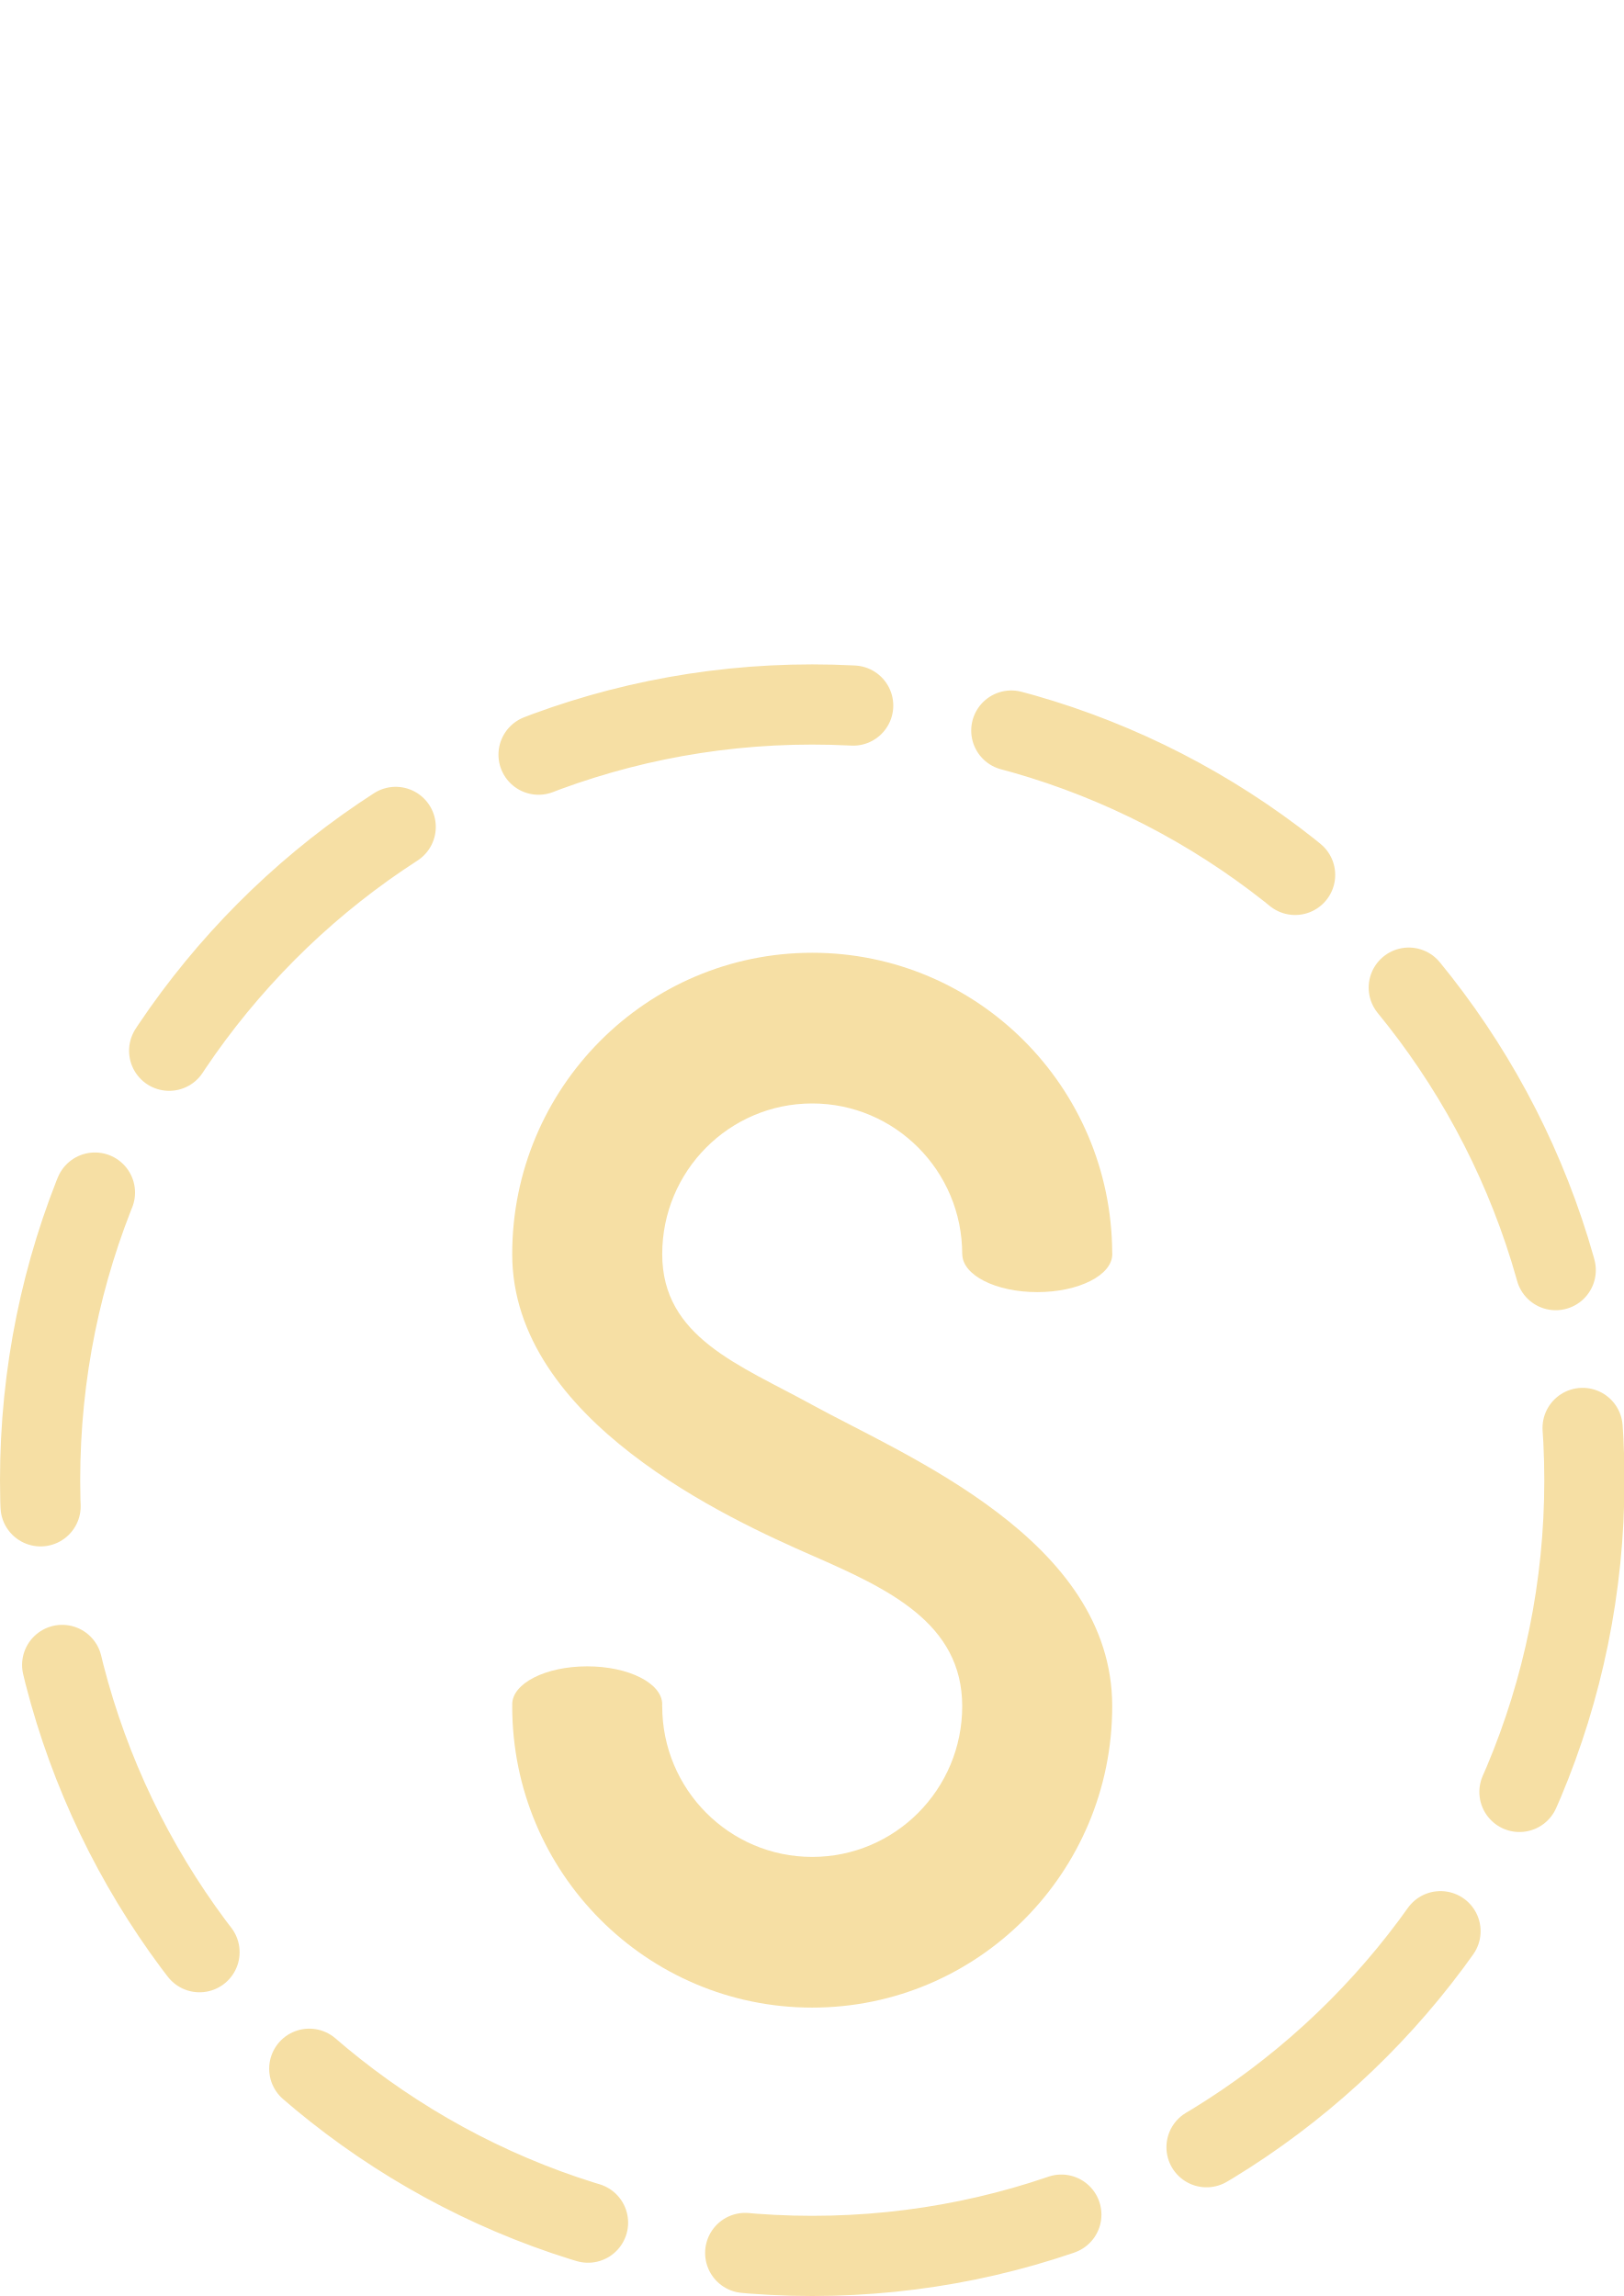
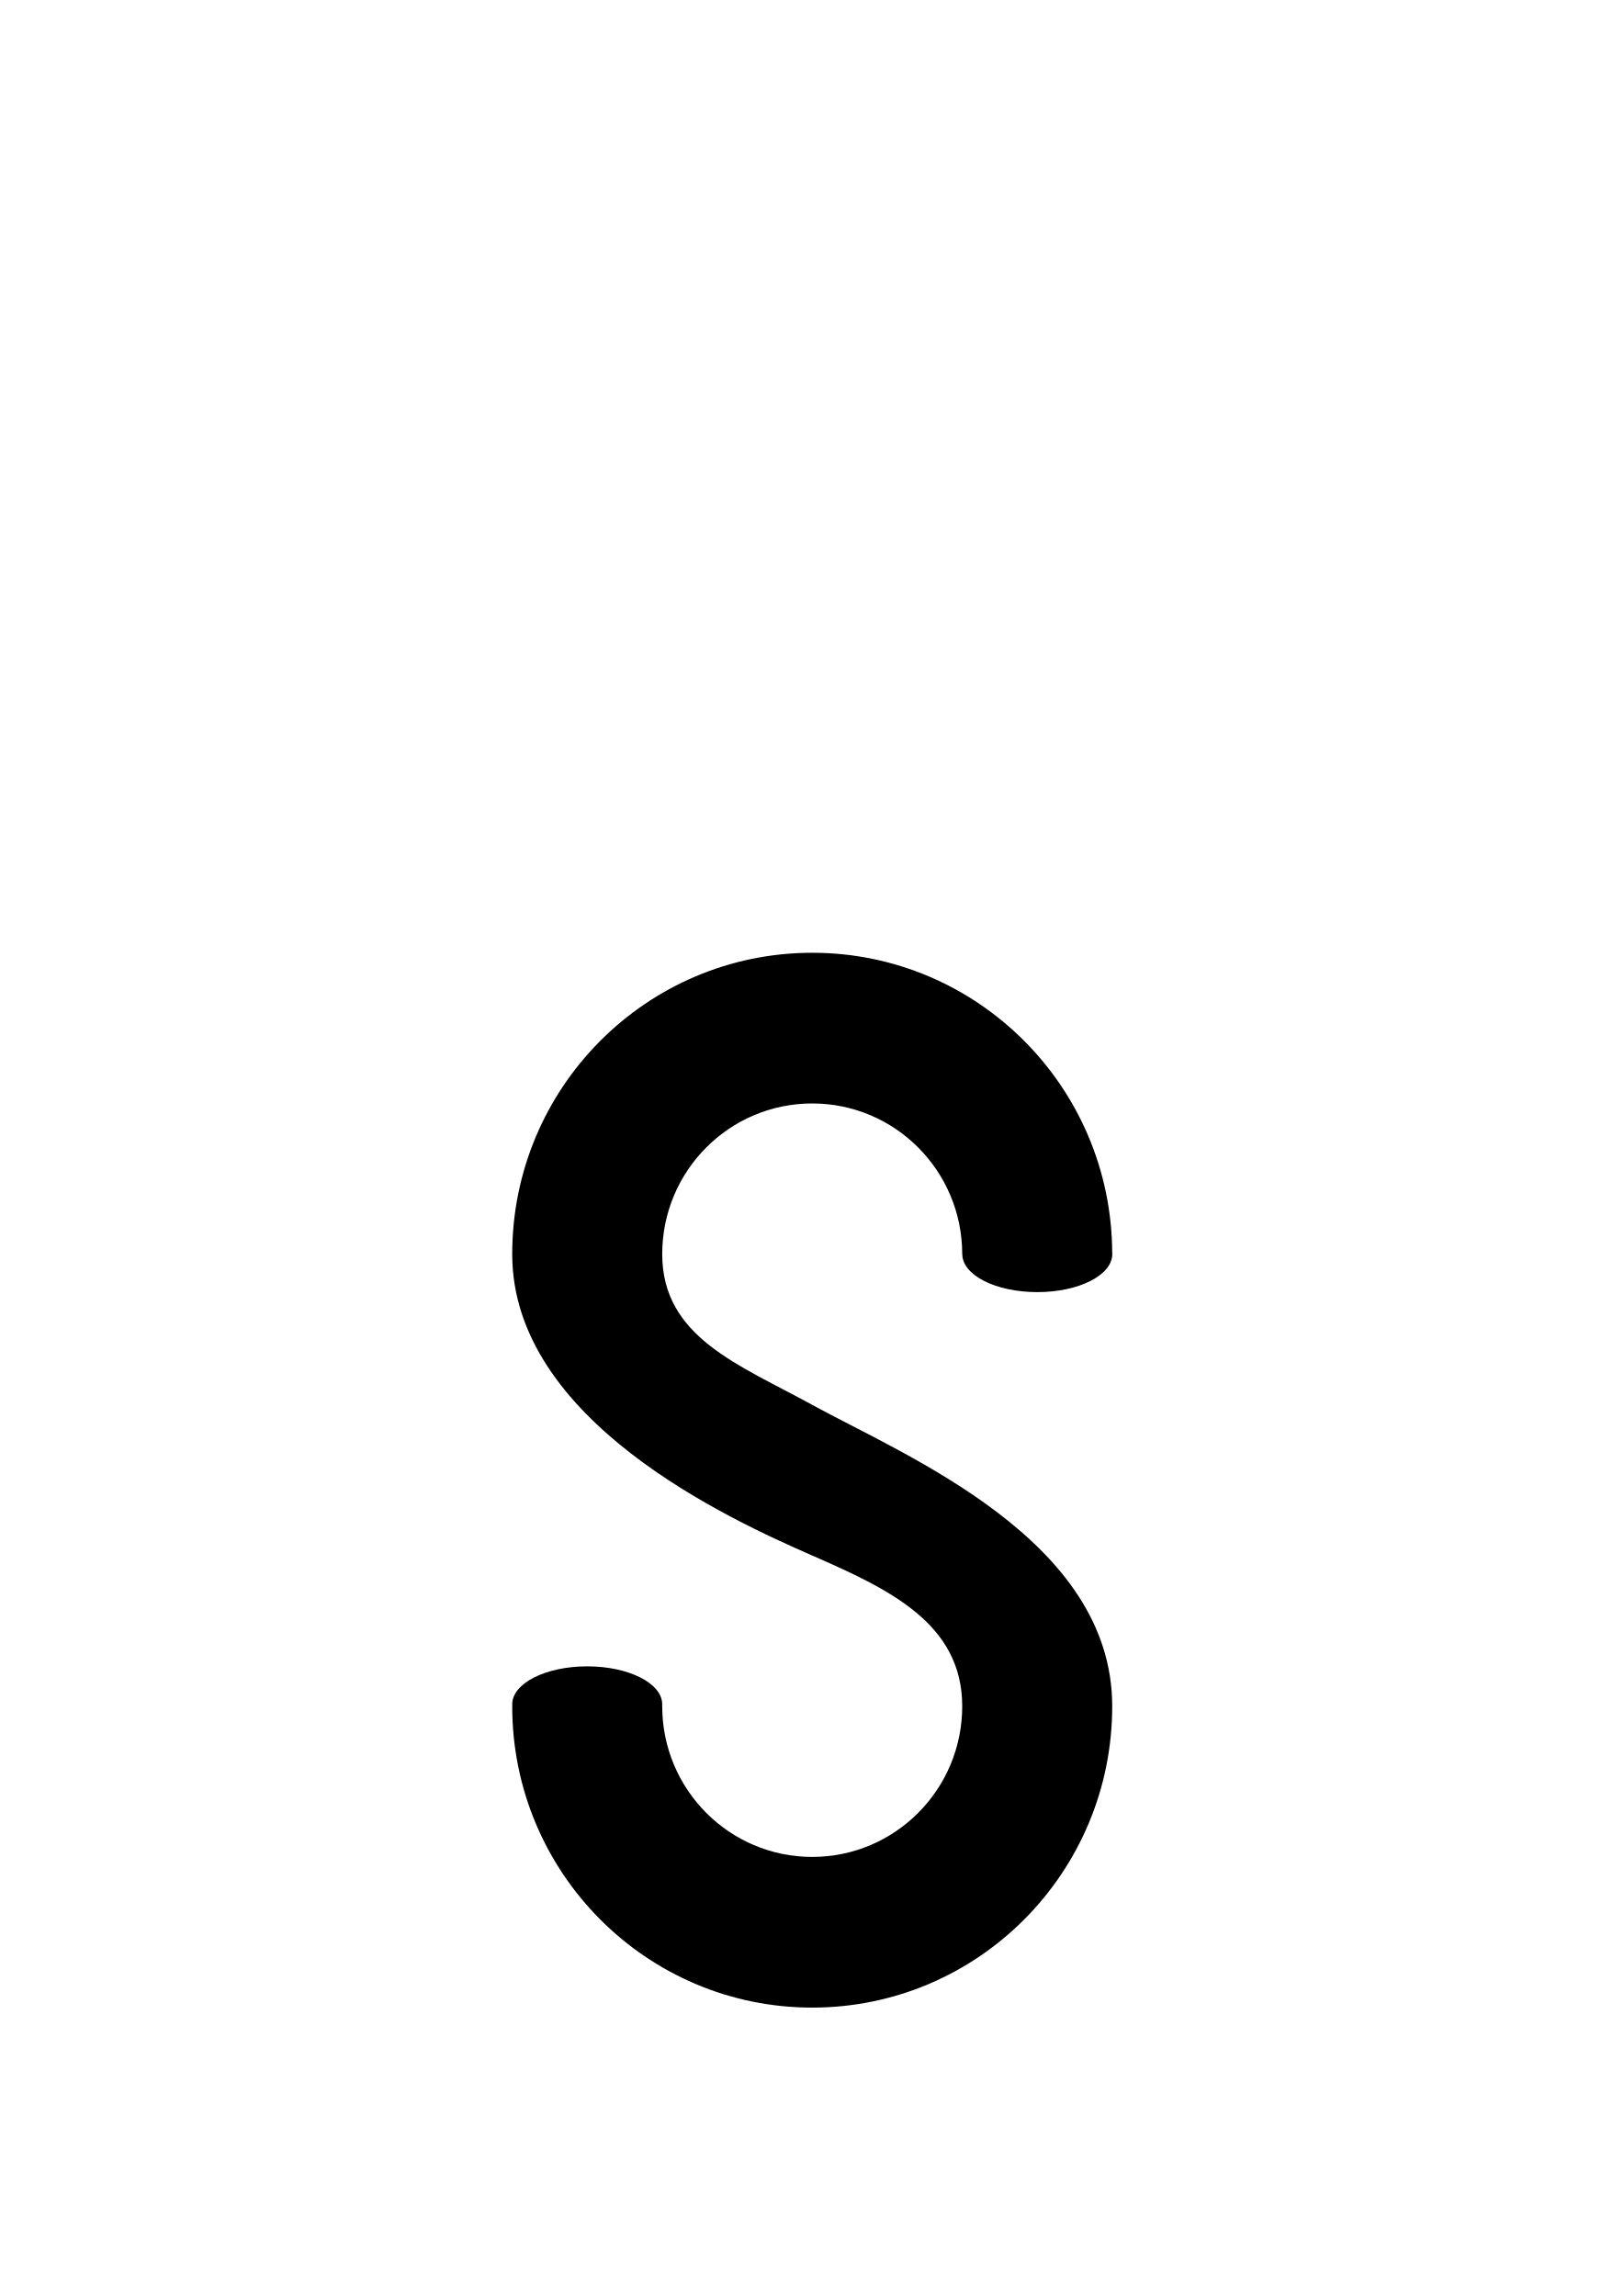
<svg xmlns="http://www.w3.org/2000/svg" width="210mm" height="297mm" viewBox="0 0 210 297" version="1.1" id="svg8">
  <defs id="defs2" />
  <g id="layer1">
-     <path style="opacity:1;fill:#f6dfa4;fill-opacity:1;stroke:#000000;stroke-width:0.251;stroke-miterlimit:4;stroke-dasharray:none;stroke-opacity:0" d="m 105.047,123.246 c -21.428,0 -38.8,17.454 -38.8,38.985 0,21.531 28.118,34.306 38.8,38.985 9.821,4.303 19.4,8.727 19.4,19.493 0,10.766 -8.686,19.493 -19.4,19.493 -10.714,0 -19.4,-8.727 -19.4,-19.493 h -0.012 c 0.01,-0.08 0.012,-0.16 0.012,-0.24 0,-2.725 -4.326,-4.918 -9.7,-4.918 -5.374,0 -9.7,2.193 -9.7,4.918 0,0.081 0.005,0.161 0.012,0.24 h -0.012 c 0,21.531 17.371,38.985 38.8,38.985 21.428,0 38.8,-17.454 38.8,-38.985 0,-21.531 -26.677,-32.33 -38.8,-38.985 -9.402,-5.162 -19.4,-8.727 -19.4,-19.493 0,-10.766 8.686,-19.493 19.4,-19.493 10.714,0 19.4,8.727 19.4,19.493 h 0.01 c 0.01,2.721 4.33,4.911 9.699,4.911 5.374,0 9.7,-2.193 9.7,-4.918 0,-0.069 0,-0.138 -0.01,-0.206 -0.114,-21.433 -17.44,-38.772 -38.797,-38.772 z" id="rect54" />
-     <path style="opacity:1;fill:none;fill-opacity:1;stroke:#f6dfa4;stroke-width:10.371;stroke-linecap:round;stroke-linejoin:round;stroke-miterlimit:4;stroke-dasharray:41.485, 20.743;stroke-dashoffset:0;stroke-opacity:1;paint-order:markers fill stroke" d="M 204.916,191.471 A 99.865,100.343 0 0 1 105.051,291.814 99.865,100.343 0 0 1 5.186,191.471 99.865,100.343 0 0 1 105.051,91.128 99.865,100.343 0 0 1 204.916,191.471 Z" id="path5269" />
+     <path style="opacity:1;fill:f6dfa4;fill-opacity:1;stroke:000000;stroke-width:0.251;stroke-miterlimit:4;stroke-dasharray:none;stroke-opacity:0" d="m 105.047,123.246 c -21.428,0 -38.8,17.454 -38.8,38.985 0,21.531 28.118,34.306 38.8,38.985 9.821,4.303 19.4,8.727 19.4,19.493 0,10.766 -8.686,19.493 -19.4,19.493 -10.714,0 -19.4,-8.727 -19.4,-19.493 h -0.012 c 0.01,-0.08 0.012,-0.16 0.012,-0.24 0,-2.725 -4.326,-4.918 -9.7,-4.918 -5.374,0 -9.7,2.193 -9.7,4.918 0,0.081 0.005,0.161 0.012,0.24 h -0.012 c 0,21.531 17.371,38.985 38.8,38.985 21.428,0 38.8,-17.454 38.8,-38.985 0,-21.531 -26.677,-32.33 -38.8,-38.985 -9.402,-5.162 -19.4,-8.727 -19.4,-19.493 0,-10.766 8.686,-19.493 19.4,-19.493 10.714,0 19.4,8.727 19.4,19.493 h 0.01 c 0.01,2.721 4.33,4.911 9.699,4.911 5.374,0 9.7,-2.193 9.7,-4.918 0,-0.069 0,-0.138 -0.01,-0.206 -0.114,-21.433 -17.44,-38.772 -38.797,-38.772 z" id="rect54" />
+     <path style="opacity:1;fill:none;fill-opacity:1;stroke:f6dfa4;stroke-width:10.371;stroke-linecap:round;stroke-linejoin:round;stroke-miterlimit:4;stroke-dasharray:41.485, 20.743;stroke-dashoffset:0;stroke-opacity:1;paint-order:markers fill stroke" d="M 204.916,191.471 A 99.865,100.343 0 0 1 105.051,291.814 99.865,100.343 0 0 1 5.186,191.471 99.865,100.343 0 0 1 105.051,91.128 99.865,100.343 0 0 1 204.916,191.471 Z" id="path5269" />
  </g>
</svg>
